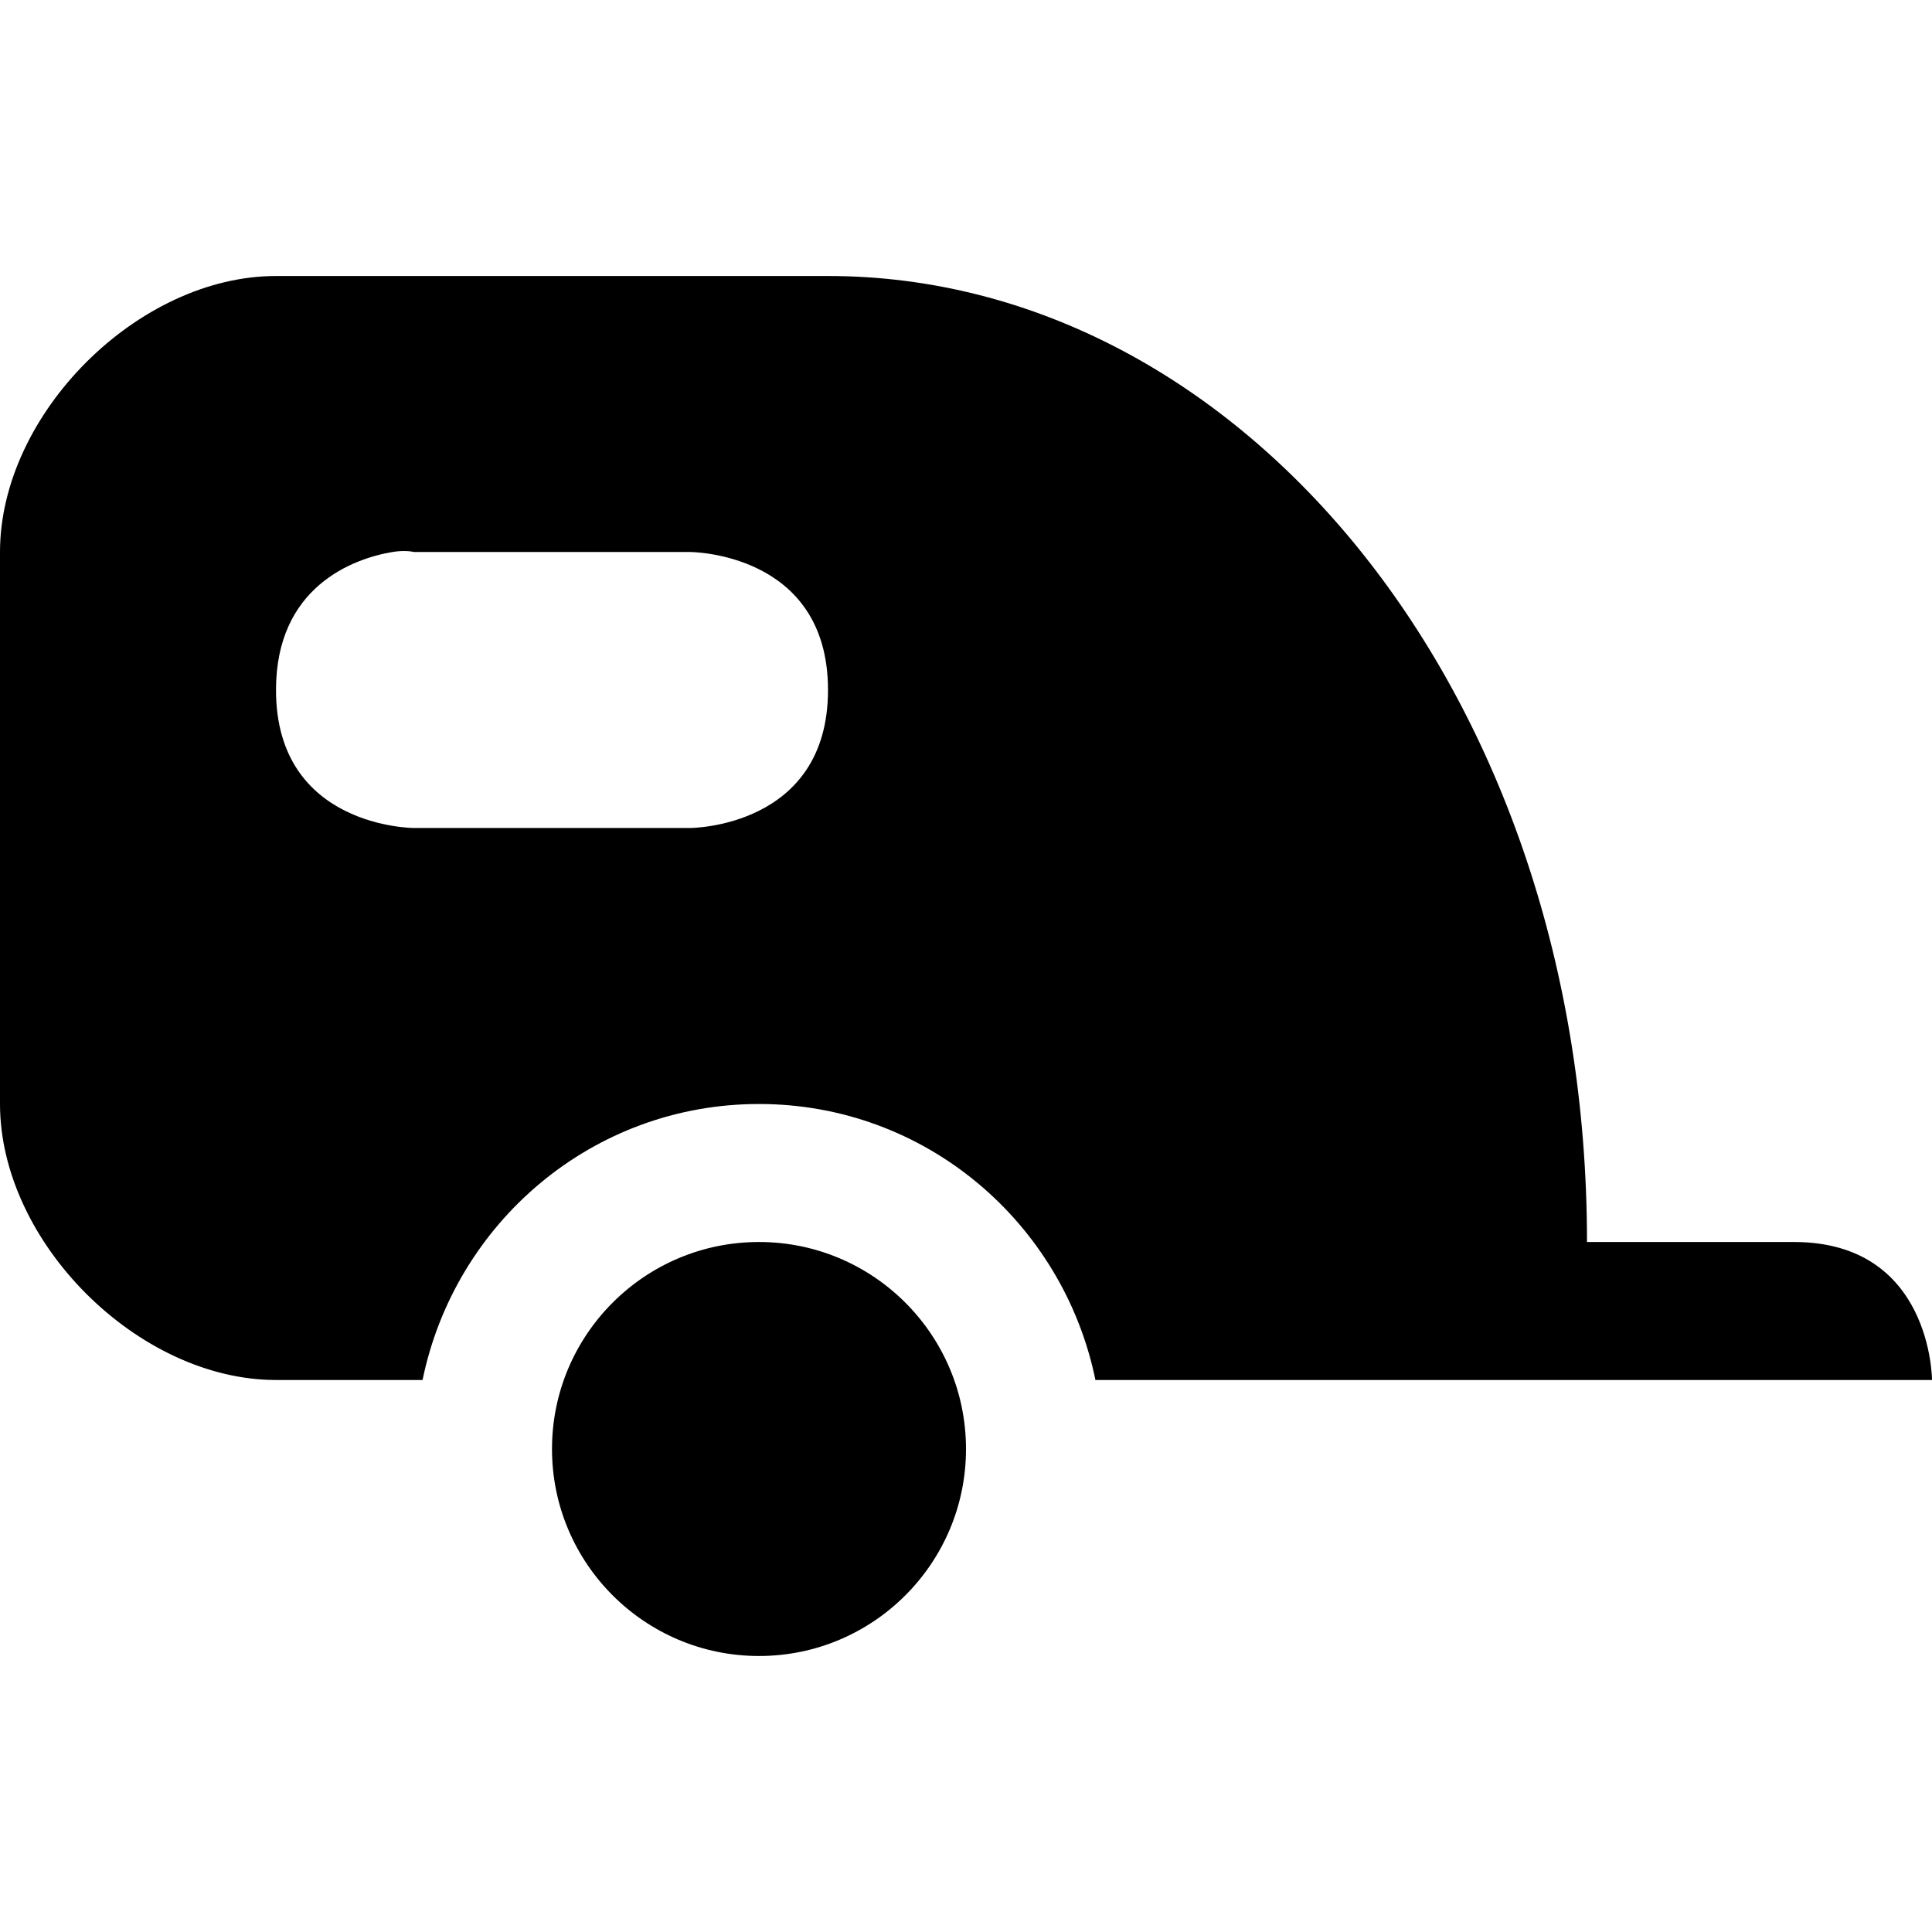
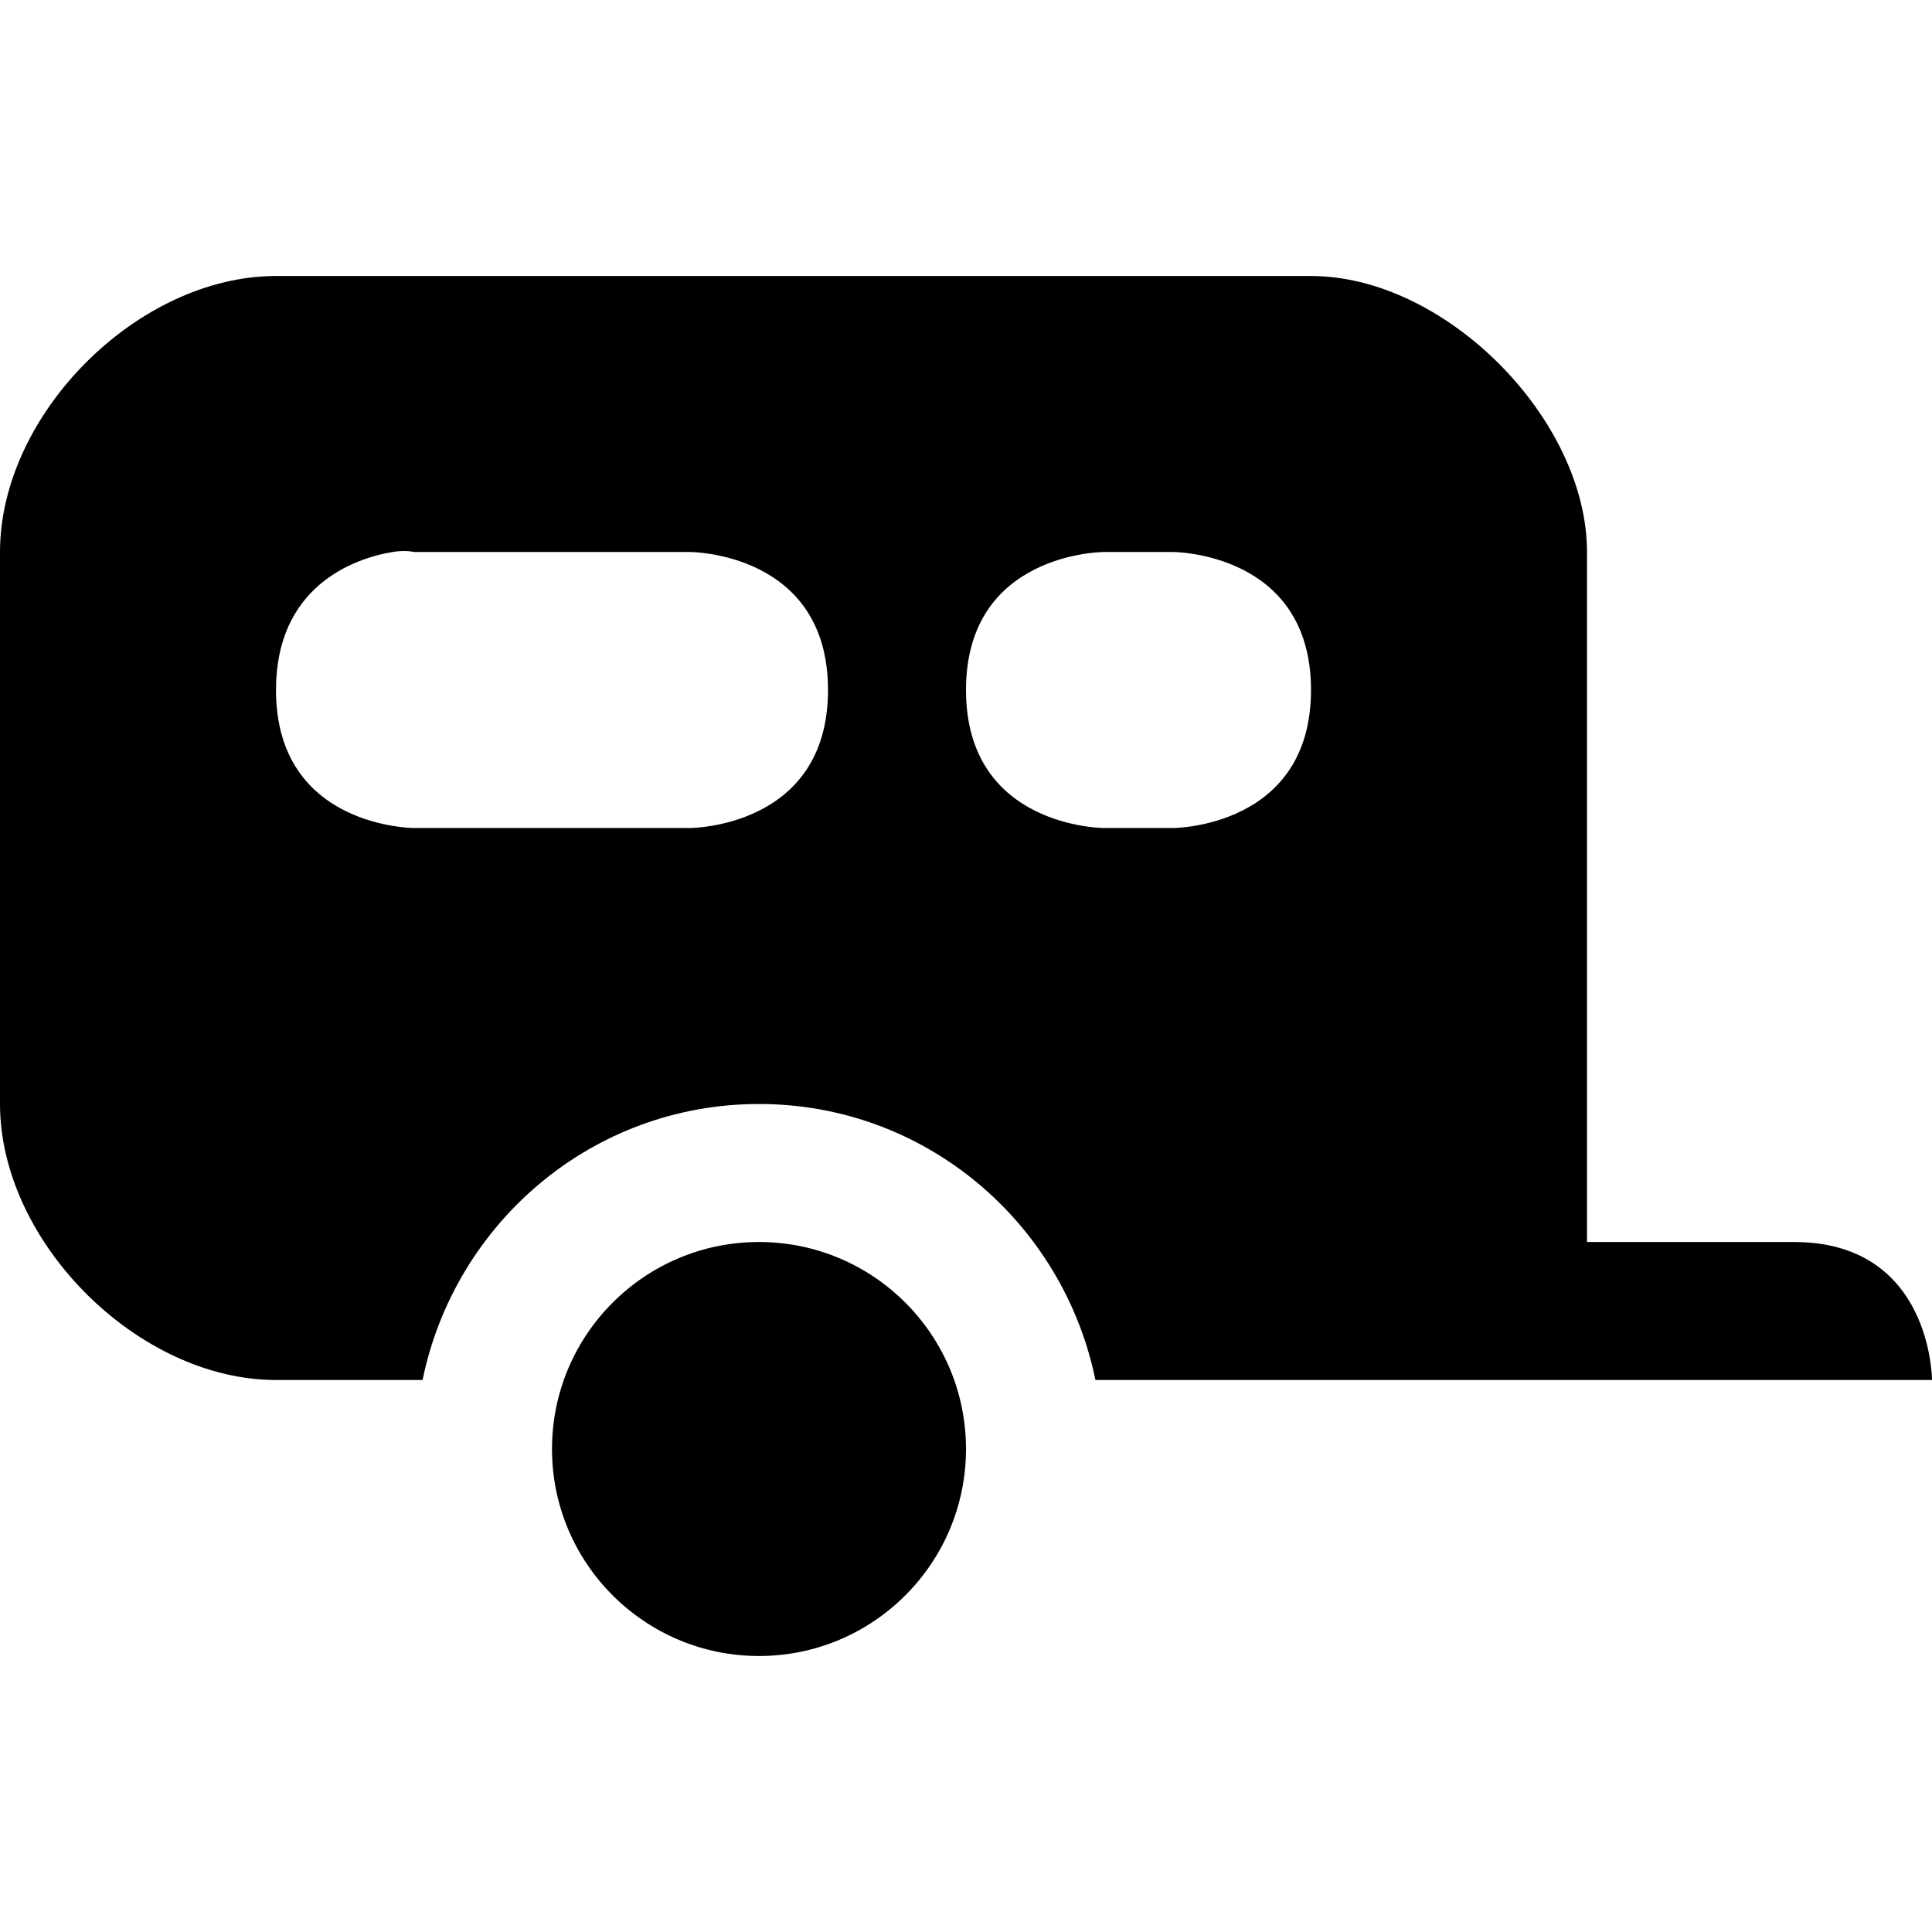
<svg xmlns="http://www.w3.org/2000/svg" version="1.1" width="100%" height="100%" viewBox="0 0 14 14" id="svg2">
  <defs id="defs6" />
  <rect width="14" height="14" x="0" y="0" id="canvas" style="fill:none;stroke:none;visibility:hidden" />
-   <path d="M 2,2 C 1,2 0,3 0,4 l 0,4 c 0,1 1,2 2,2 l 1.062,0 C 3.296,8.861 4.292,8 5.5,8 6.708,8 7.704,8.861 7.938,10 L 14,10 c 0,0 0,-1 -1,-1 L 11.5,9 C 11.5,5.034 9,2 6,2 L 2,2 z M 2.844,4 C 2.938,3.984 3,4 3,4 L 5,4 C 5,4 6,4 6,5 6,6 5,6 5,6 L 3,6 C 3,6 2,6 2,5 2,4.25 2.562,4.047 2.844,4 z M 5.5,9 C 4.672,9 4,9.672 4,10.5 4,11.328 4.672,12 5.5,12 6.328,12 7,11.328 7,10.5 7,9.672 6.328,9 5.5,9 z" id="caravan" style="fill:#000000;fill-opacity:1;stroke:none" />
+   <path d="M 2,2 C 1,2 0,3 0,4 l 0,4 c 0,1 1,2 2,2 l 1.062,0 C 3.296,8.861 4.292,8 5.5,8 6.708,8 7.704,8.861 7.938,10 L 14,10 c 0,0 0,-1 -1,-1 l -1.5,0 0,-5 c 0,-0.961 -1.024,-2 -2,-2 z M 2.844,4 C 2.938,3.984 3,4 3,4 L 5,4 C 5,4 6,4 6,5 6,6 5,6 5,6 L 3,6 C 3,6 2,6 2,5 2,4.25 2.562,4.047 2.844,4 z M 8,4 8.5,4 c 0,0 1,0 1,1 0,1 -1,1 -1,1 L 8,6 C 8,6 7,6 7,5 7,4 8,4 8,4 z M 5.5,9 C 4.672,9 4,9.672 4,10.5 4,11.328 4.672,12 5.5,12 6.328,12 7,11.328 7,10.5 7,9.672 6.328,9 5.5,9 z" id="caravan" style="fill:#000000;fill-opacity:1;stroke:none" />
</svg>
